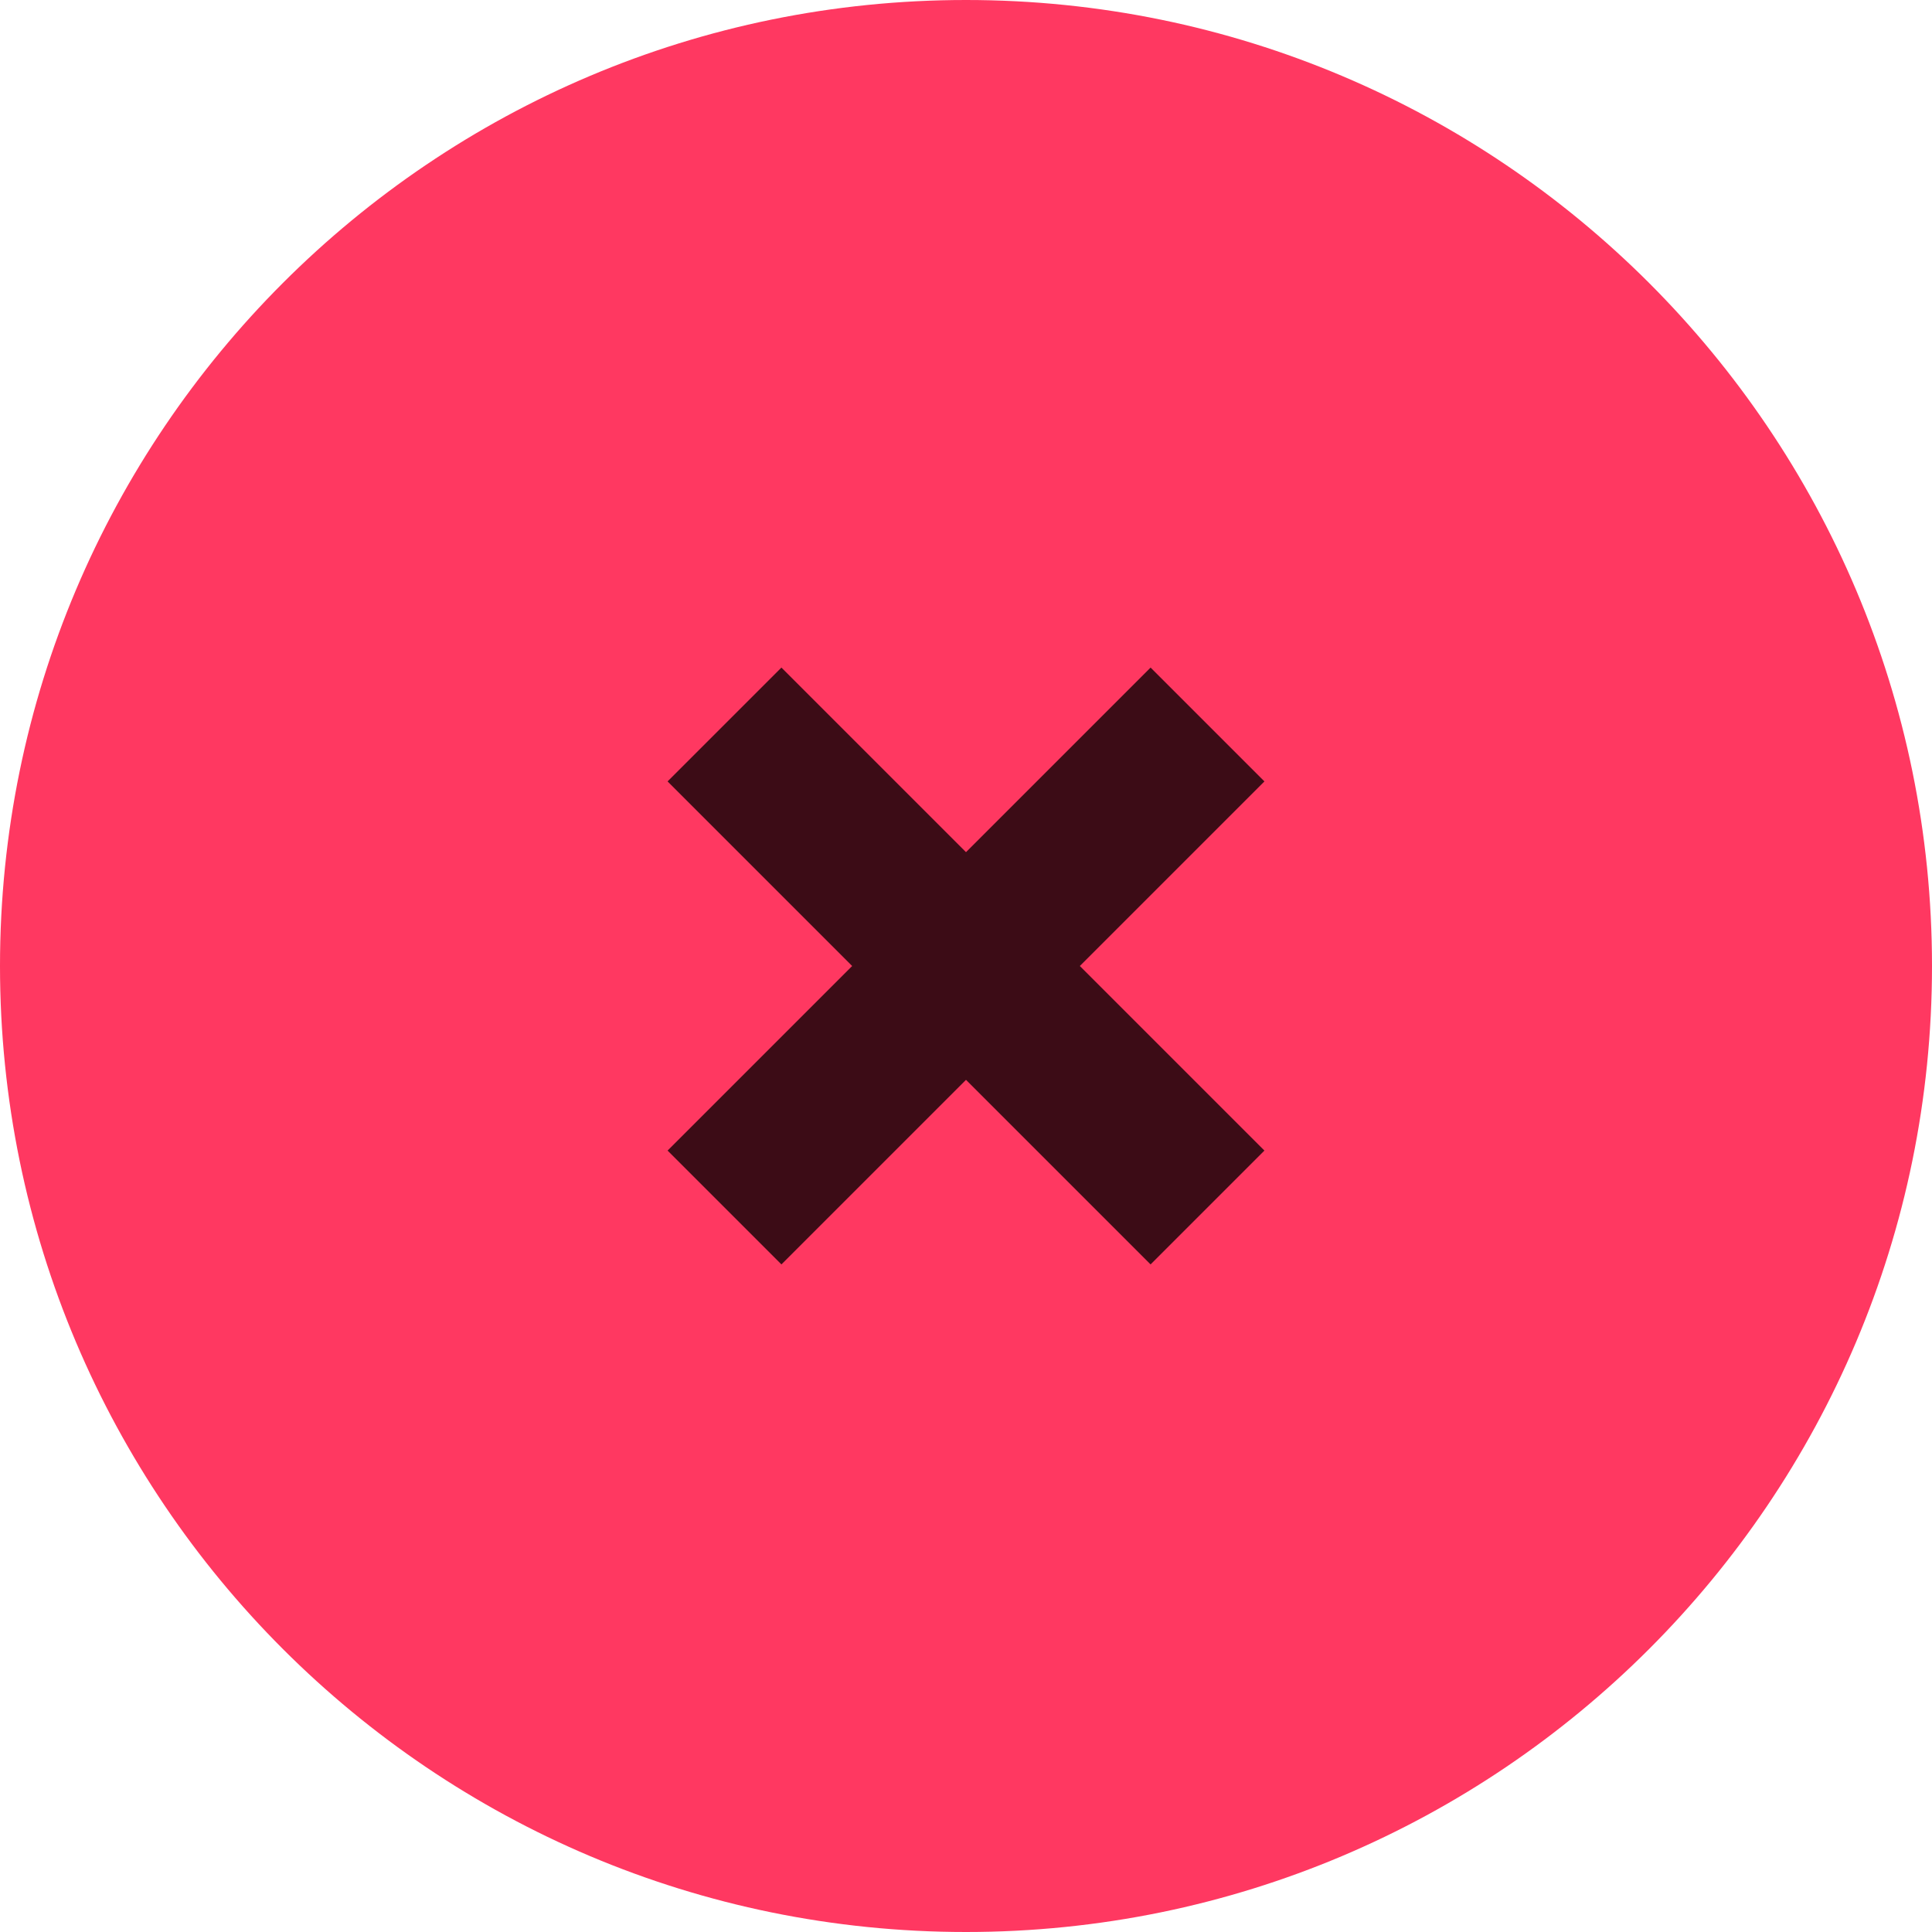
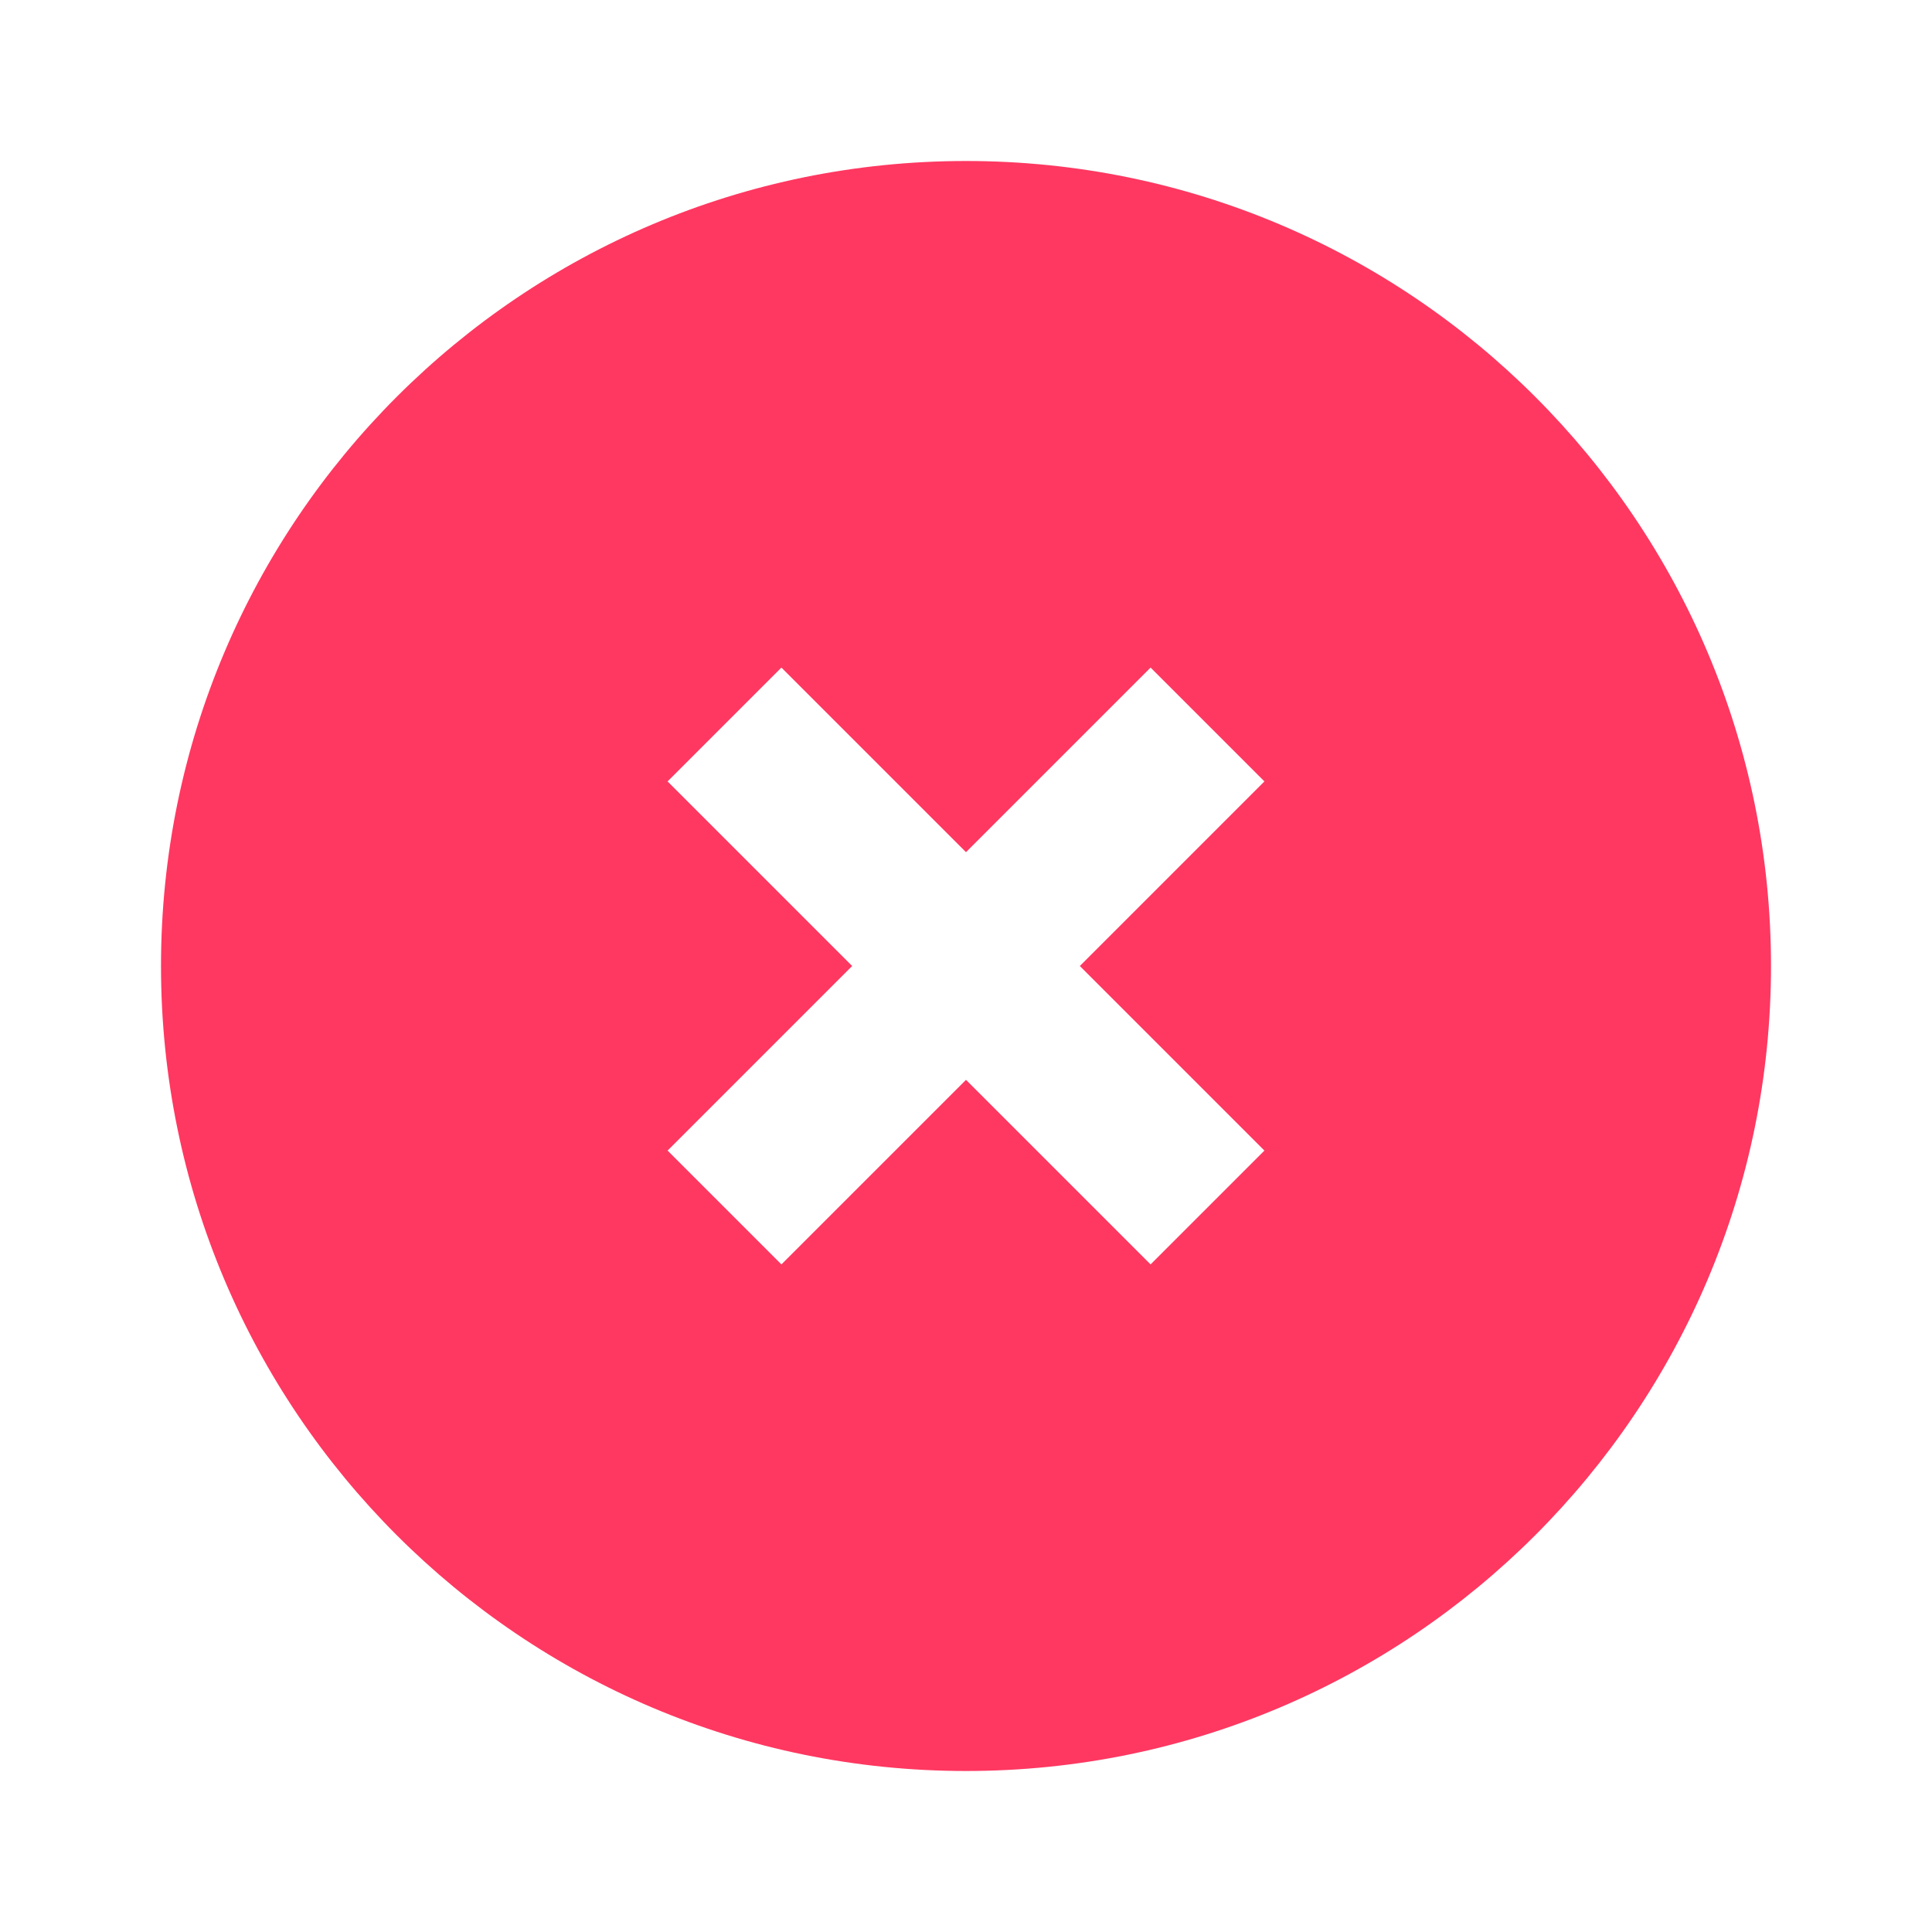
- <svg xmlns="http://www.w3.org/2000/svg" fill="none" viewBox="0 0 24 24">
-   <defs />
-   <circle cx="12" cy="12" r="12" fill="#FF3861" />
-   <path stroke="#3C0C16" stroke-width="2" d="M9 15l6-6M15 15L9 9" />
+ <svg xmlns="http://www.w3.org/2000/svg" width="24" height="24" viewBox="0 0 24 24" fill="none">
+   <path fill-rule="evenodd" clip-rule="evenodd" d="M22 12C22 17.523 17.523 22 12 22C6.477 22 2 17.523 2 12C2 6.477 6.477 2 12 2C17.523 2 22 6.477 22 12ZM12 13.414L9.707 15.707L8.293 14.293L10.586 12L8.293 9.707L9.707 8.293L12 10.586L14.293 8.293L15.707 9.707L13.414 12L15.707 14.293L14.293 15.707L12 13.414Z" fill="#FF3861" />
</svg>
